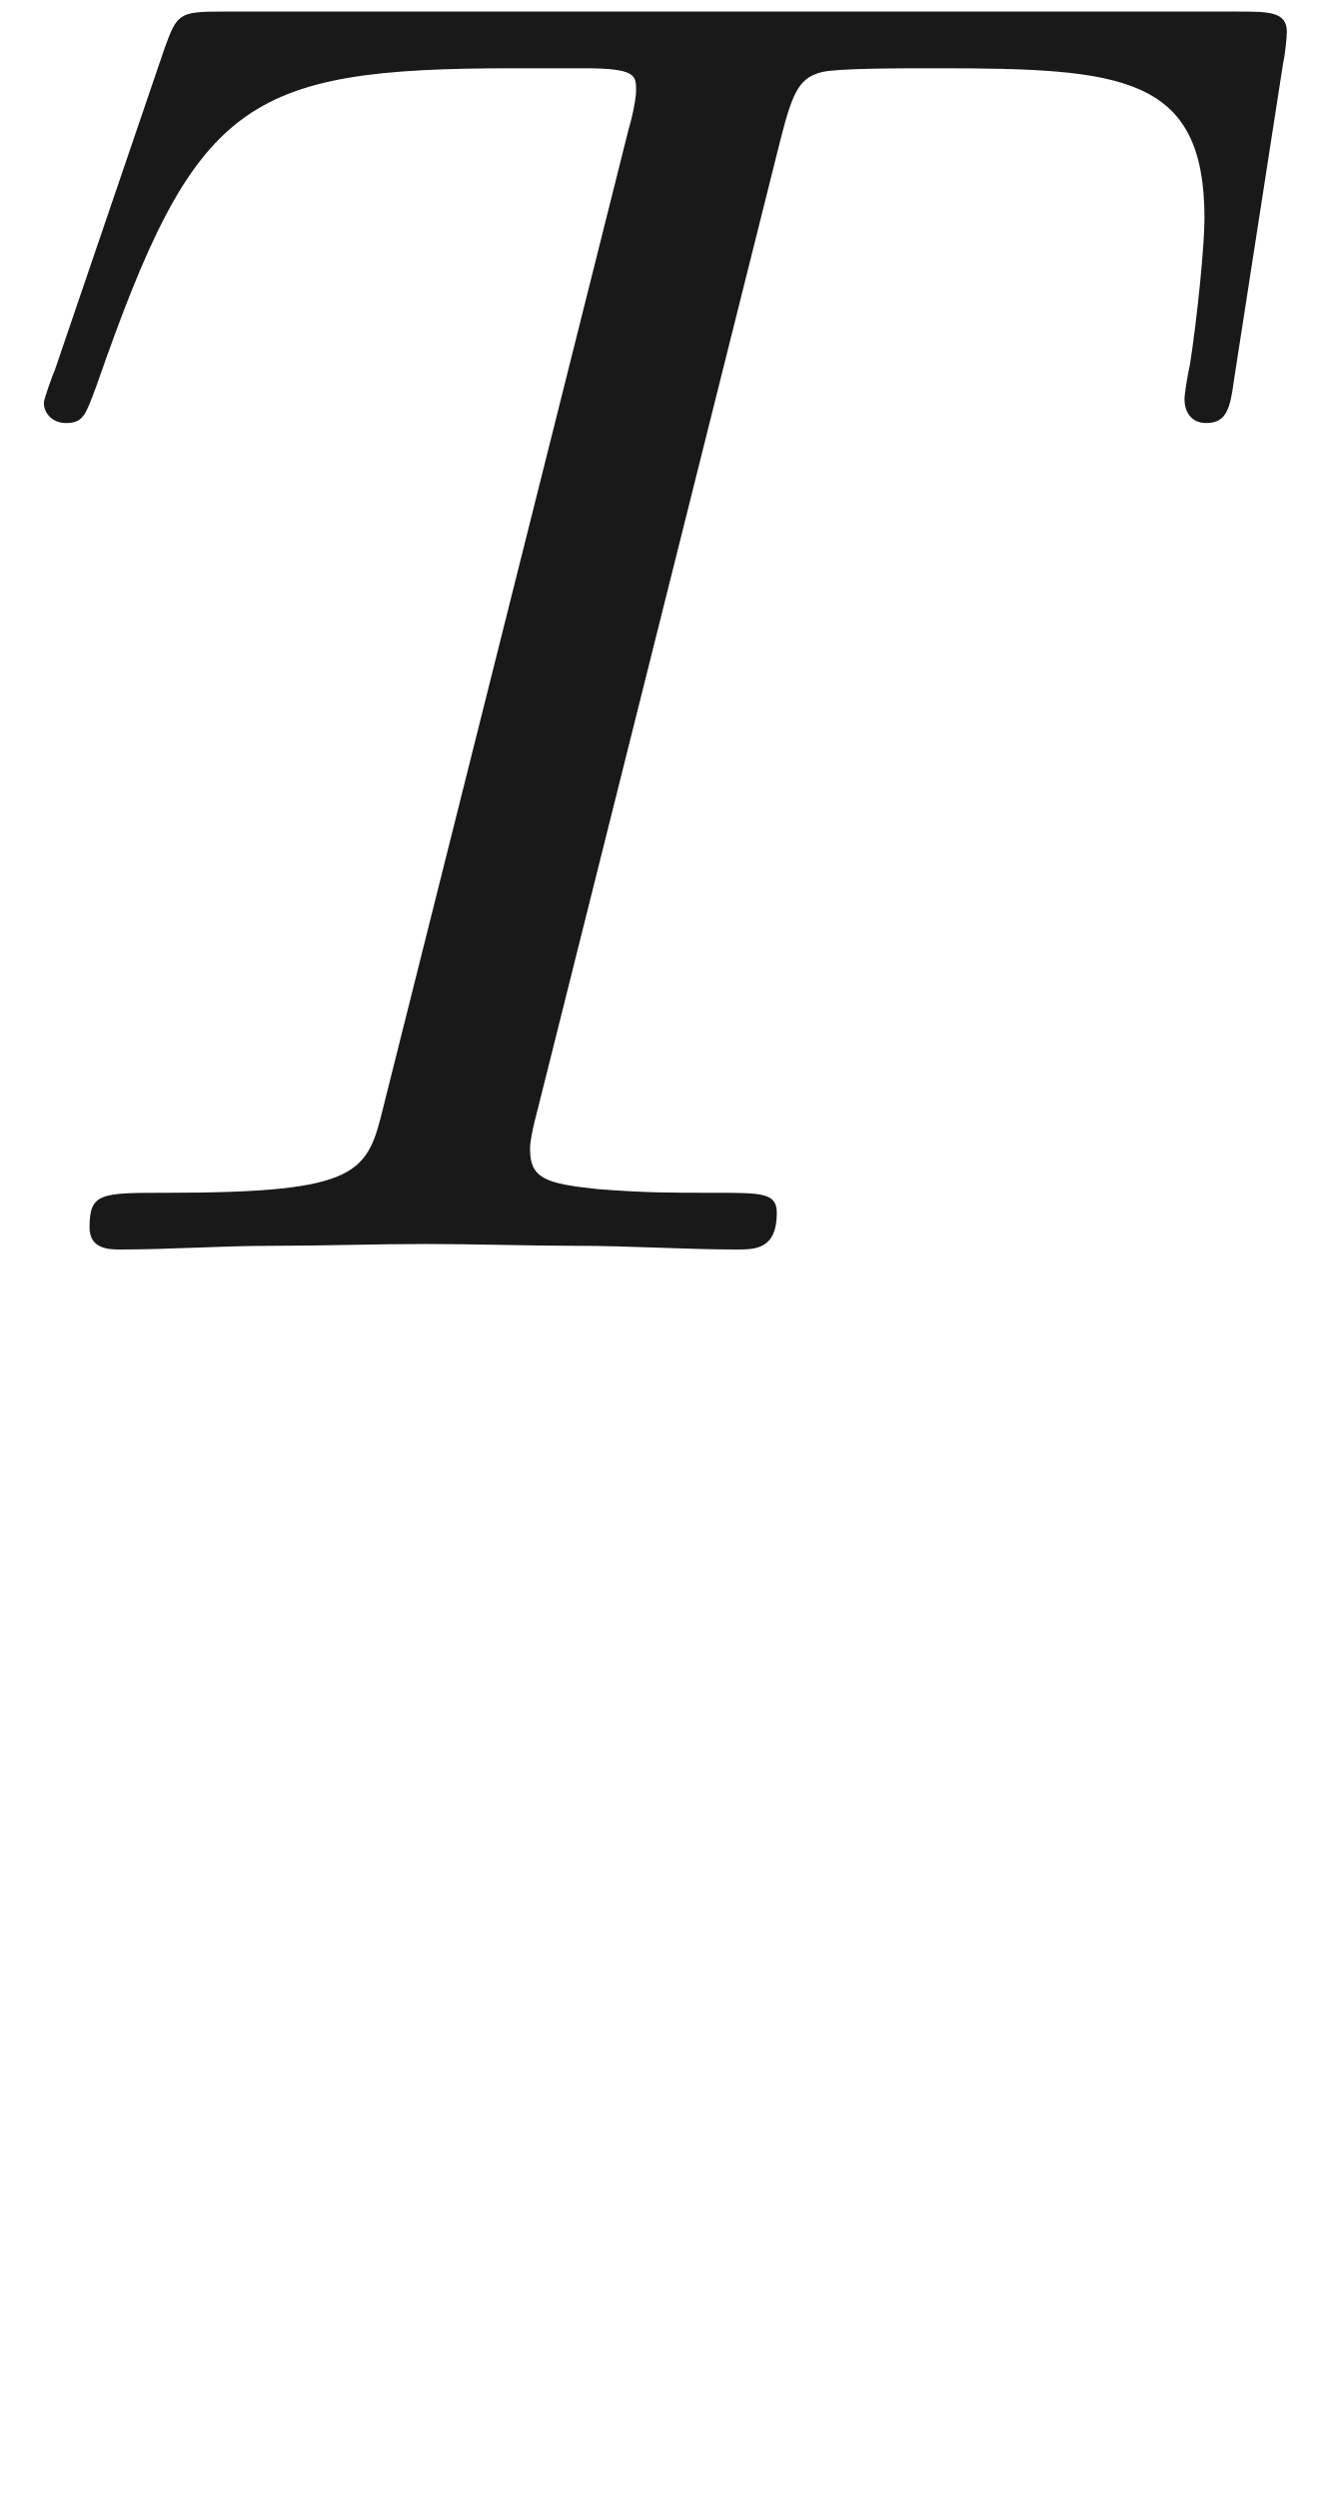
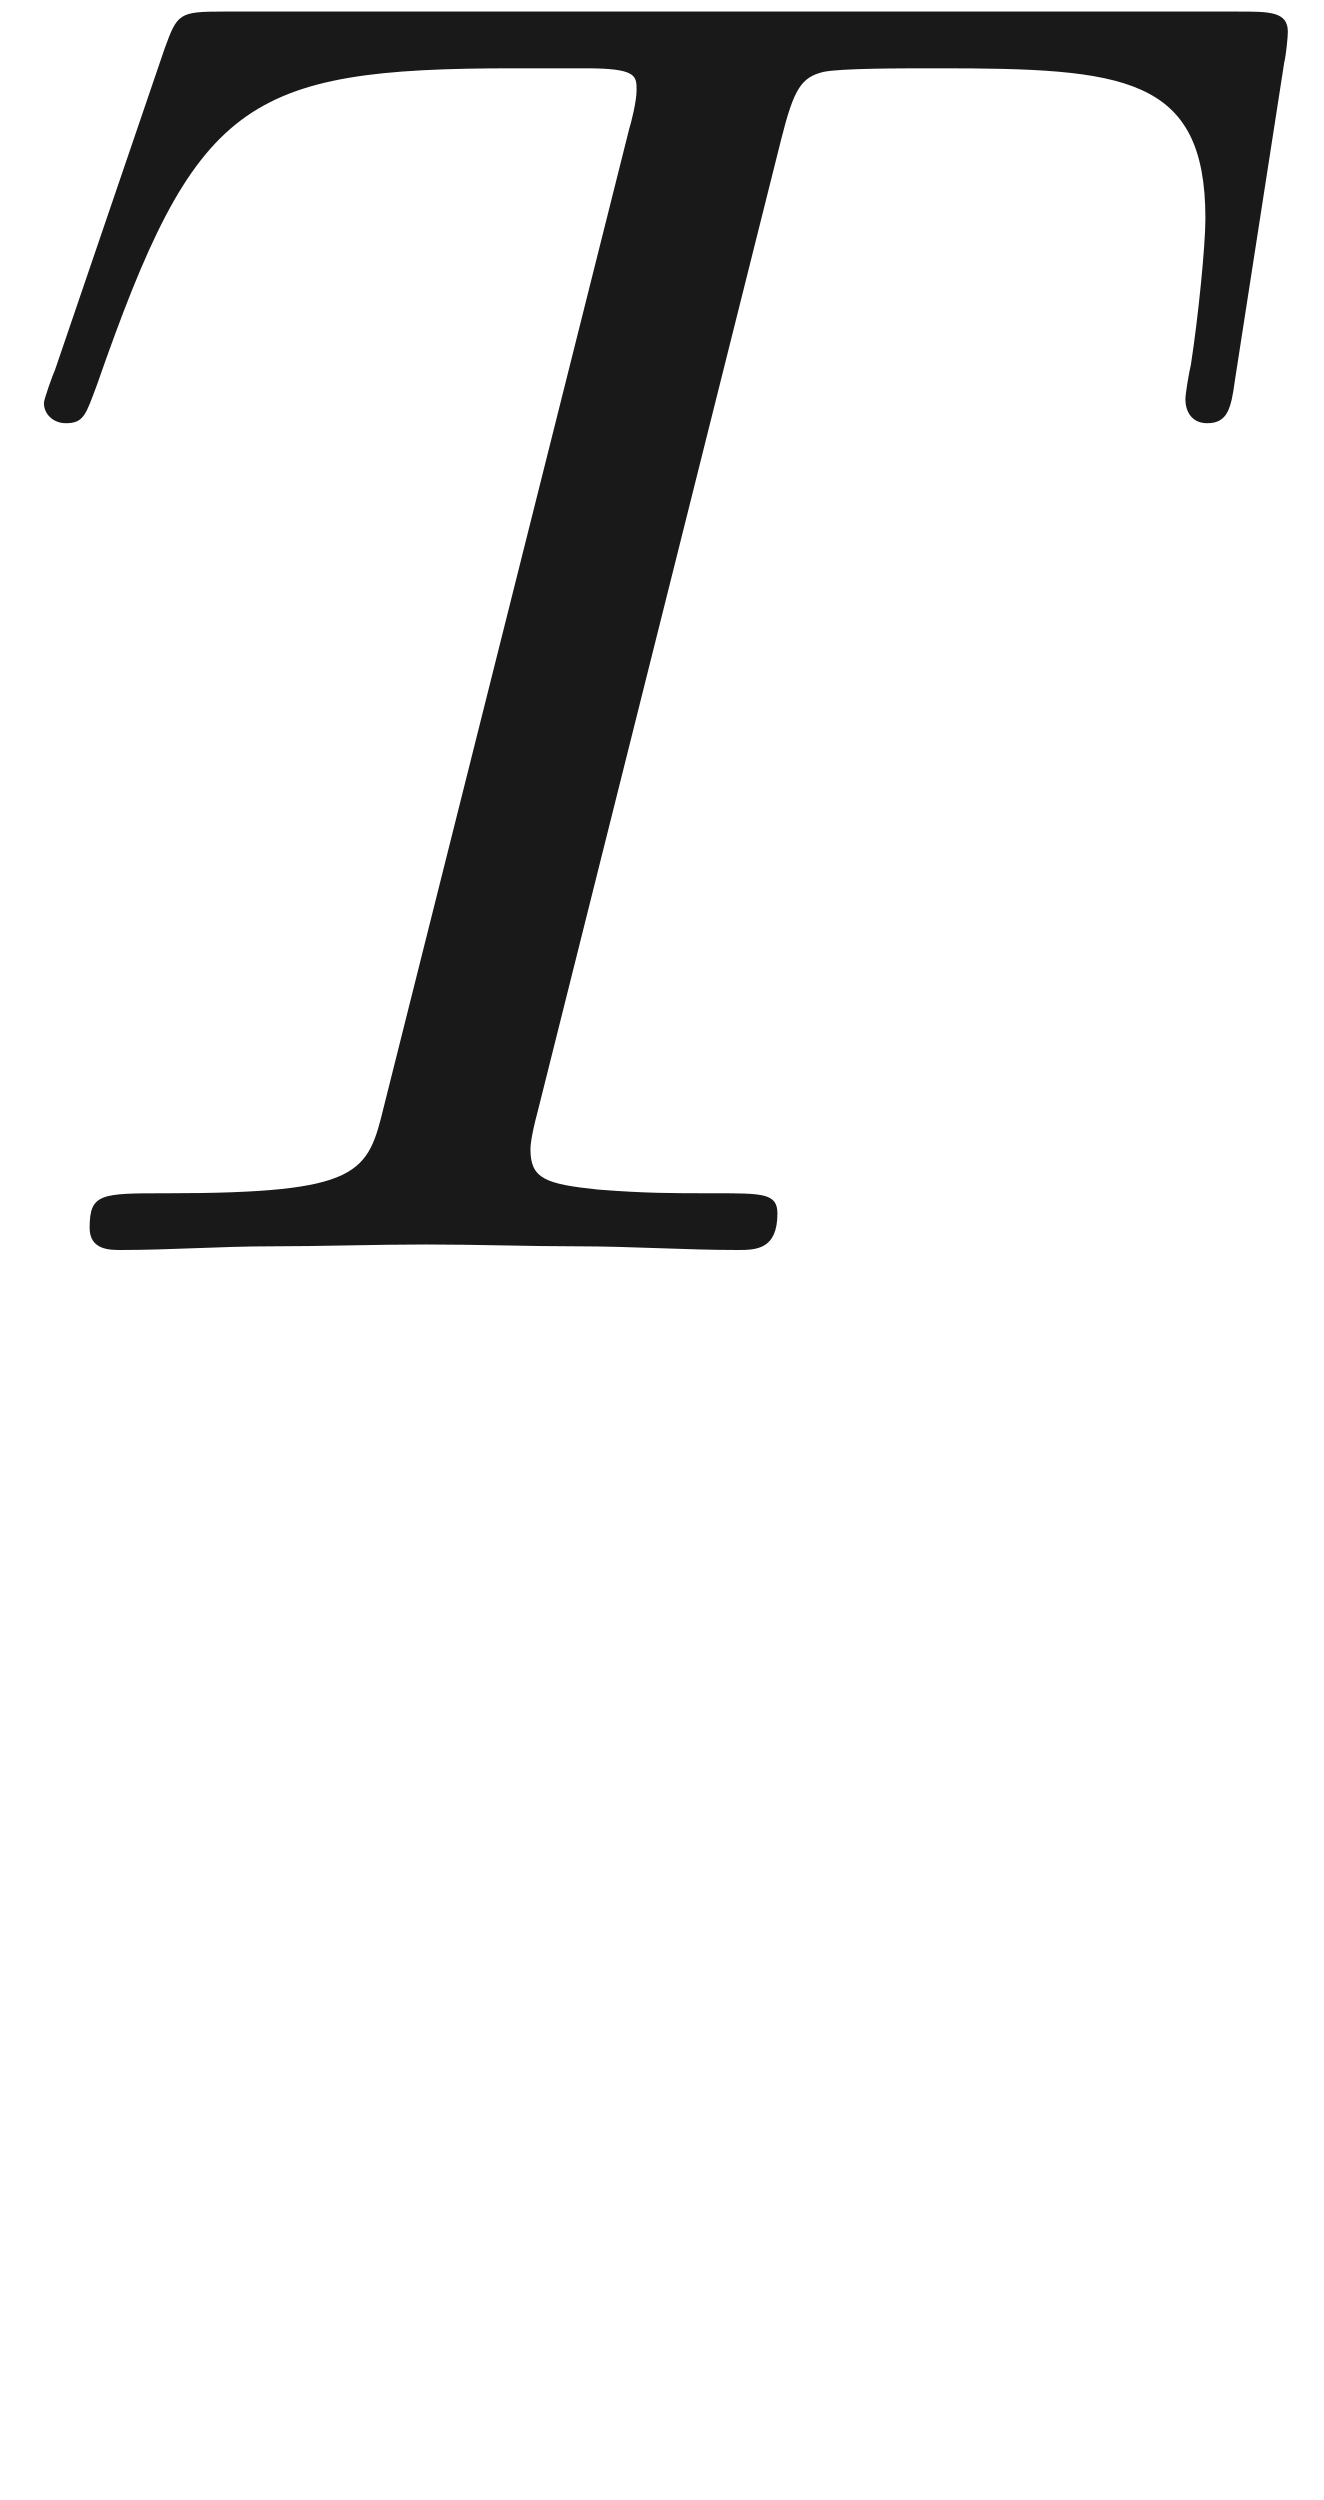
- <svg xmlns="http://www.w3.org/2000/svg" xmlns:ns1="http://github.com/leegao/readme2tex/" xmlns:xlink="http://www.w3.org/1999/xlink" height="13.616pt" ns1:offset="-6.217248937900877e-15" version="1.1" viewBox="-52.075 -68.845 7.206 13.616" width="7.206pt">
+ <svg xmlns="http://www.w3.org/2000/svg" xmlns:ns1="http://github.com/leegao/readme2tex/" xmlns:xlink="http://www.w3.org/1999/xlink" width="9.608" height="18.154" version="1.1" viewBox="-52.075 -68.845 7.206 13.616" ns1:offset="0">
  <defs>
-     <path d="M4.254 -6.047C4.324 -6.326 4.364 -6.386 4.483 -6.416C4.573 -6.436 4.902 -6.436 5.111 -6.436C6.117 -6.436 6.565 -6.396 6.565 -5.619C6.565 -5.469 6.526 -5.081 6.486 -4.822C6.476 -4.782 6.456 -4.663 6.456 -4.633C6.456 -4.573 6.486 -4.503 6.575 -4.503C6.685 -4.503 6.705 -4.583 6.725 -4.732L6.994 -6.466C7.004 -6.506 7.014 -6.605 7.014 -6.635C7.014 -6.745 6.914 -6.745 6.745 -6.745H1.215C0.976 -6.745 0.966 -6.735 0.897 -6.545L0.299 -4.792C0.289 -4.772 0.239 -4.633 0.239 -4.613C0.239 -4.553 0.289 -4.503 0.359 -4.503C0.458 -4.503 0.468 -4.553 0.528 -4.712C1.066 -6.257 1.325 -6.436 2.8 -6.436H3.188C3.467 -6.436 3.467 -6.396 3.467 -6.316C3.467 -6.257 3.437 -6.137 3.427 -6.107L2.092 -0.787C2.002 -0.418 1.973 -0.309 0.907 -0.309C0.548 -0.309 0.488 -0.309 0.488 -0.12C0.488 0 0.598 0 0.658 0C0.927 0 1.205 -0.02 1.474 -0.02C1.753 -0.02 2.042 -0.03 2.321 -0.03S2.879 -0.02 3.148 -0.02C3.437 -0.02 3.736 0 4.015 0C4.115 0 4.234 0 4.234 -0.199C4.234 -0.309 4.154 -0.309 3.895 -0.309C3.646 -0.309 3.517 -0.309 3.258 -0.329C2.969 -0.359 2.889 -0.389 2.889 -0.548C2.889 -0.558 2.889 -0.608 2.929 -0.757L4.254 -6.047Z" id="g0-84" />
-     <path d="M3.318 -0.757C3.357 -0.359 3.626 0.06 4.095 0.06C4.304 0.06 4.912 -0.08 4.912 -0.887V-1.445H4.663V-0.887C4.663 -0.309 4.413 -0.249 4.304 -0.249C3.975 -0.249 3.935 -0.697 3.935 -0.747V-2.74C3.935 -3.158 3.935 -3.547 3.577 -3.915C3.188 -4.304 2.69 -4.463 2.212 -4.463C1.395 -4.463 0.707 -3.995 0.707 -3.337C0.707 -3.039 0.907 -2.869 1.166 -2.869C1.445 -2.869 1.624 -3.068 1.624 -3.328C1.624 -3.447 1.574 -3.776 1.116 -3.786C1.385 -4.134 1.873 -4.244 2.192 -4.244C2.68 -4.244 3.248 -3.856 3.248 -2.969V-2.6C2.74 -2.57 2.042 -2.54 1.415 -2.242C0.667 -1.903 0.418 -1.385 0.418 -0.946C0.418 -0.139 1.385 0.11 2.012 0.11C2.67 0.11 3.128 -0.289 3.318 -0.757ZM3.248 -2.391V-1.395C3.248 -0.448 2.531 -0.11 2.082 -0.11C1.594 -0.11 1.186 -0.458 1.186 -0.956C1.186 -1.504 1.604 -2.331 3.248 -2.391Z" id="g1-97" />
+     <path id="g0-84" d="M4.254 -6.047C4.324 -6.326 4.364 -6.386 4.483 -6.416C4.573 -6.436 4.902 -6.436 5.111 -6.436C6.117 -6.436 6.565 -6.396 6.565 -5.619C6.565 -5.469 6.526 -5.081 6.486 -4.822C6.476 -4.782 6.456 -4.663 6.456 -4.633C6.456 -4.573 6.486 -4.503 6.575 -4.503C6.685 -4.503 6.705 -4.583 6.725 -4.732L6.994 -6.466C7.004 -6.506 7.014 -6.605 7.014 -6.635C7.014 -6.745 6.914 -6.745 6.745 -6.745H1.215C0.976 -6.745 0.966 -6.735 0.897 -6.545L0.299 -4.792C0.289 -4.772 0.239 -4.633 0.239 -4.613C0.239 -4.553 0.289 -4.503 0.359 -4.503C0.458 -4.503 0.468 -4.553 0.528 -4.712C1.066 -6.257 1.325 -6.436 2.8 -6.436H3.188C3.467 -6.436 3.467 -6.396 3.467 -6.316C3.467 -6.257 3.437 -6.137 3.427 -6.107L2.092 -0.787C2.002 -0.418 1.973 -0.309 0.907 -0.309C0.548 -0.309 0.488 -0.309 0.488 -0.12C0.488 0 0.598 0 0.658 0C0.927 0 1.205 -0.02 1.474 -0.02C1.753 -0.02 2.042 -0.03 2.321 -0.03S2.879 -0.02 3.148 -0.02C3.437 -0.02 3.736 0 4.015 0C4.115 0 4.234 0 4.234 -0.199C4.234 -0.309 4.154 -0.309 3.895 -0.309C3.646 -0.309 3.517 -0.309 3.258 -0.329C2.969 -0.359 2.889 -0.389 2.889 -0.548C2.889 -0.558 2.889 -0.608 2.929 -0.757L4.254 -6.047Z" />
+     <path id="g1-97" d="M3.318 -0.757C3.357 -0.359 3.626 0.06 4.095 0.06C4.304 0.06 4.912 -0.08 4.912 -0.887V-1.445H4.663V-0.887C4.663 -0.309 4.413 -0.249 4.304 -0.249C3.975 -0.249 3.935 -0.697 3.935 -0.747V-2.74C3.935 -3.158 3.935 -3.547 3.577 -3.915C3.188 -4.304 2.69 -4.463 2.212 -4.463C1.395 -4.463 0.707 -3.995 0.707 -3.337C0.707 -3.039 0.907 -2.869 1.166 -2.869C1.445 -2.869 1.624 -3.068 1.624 -3.328C1.624 -3.447 1.574 -3.776 1.116 -3.786C1.385 -4.134 1.873 -4.244 2.192 -4.244C2.68 -4.244 3.248 -3.856 3.248 -2.969V-2.6C2.74 -2.57 2.042 -2.54 1.415 -2.242C0.667 -1.903 0.418 -1.385 0.418 -0.946C0.418 -0.139 1.385 0.11 2.012 0.11C2.67 0.11 3.128 -0.289 3.318 -0.757ZM3.248 -2.391V-1.395C3.248 -0.448 2.531 -0.11 2.082 -0.11C1.594 -0.11 1.186 -0.458 1.186 -0.956C1.186 -1.504 1.604 -2.331 3.248 -2.391Z" />
  </defs>
-   <g fill-opacity="0.9" id="page1">
+   <g id="page1" fill-opacity=".9">
    <use x="-52.075" y="-62.037" xlink:href="#g0-84" />
  </g>
</svg>
